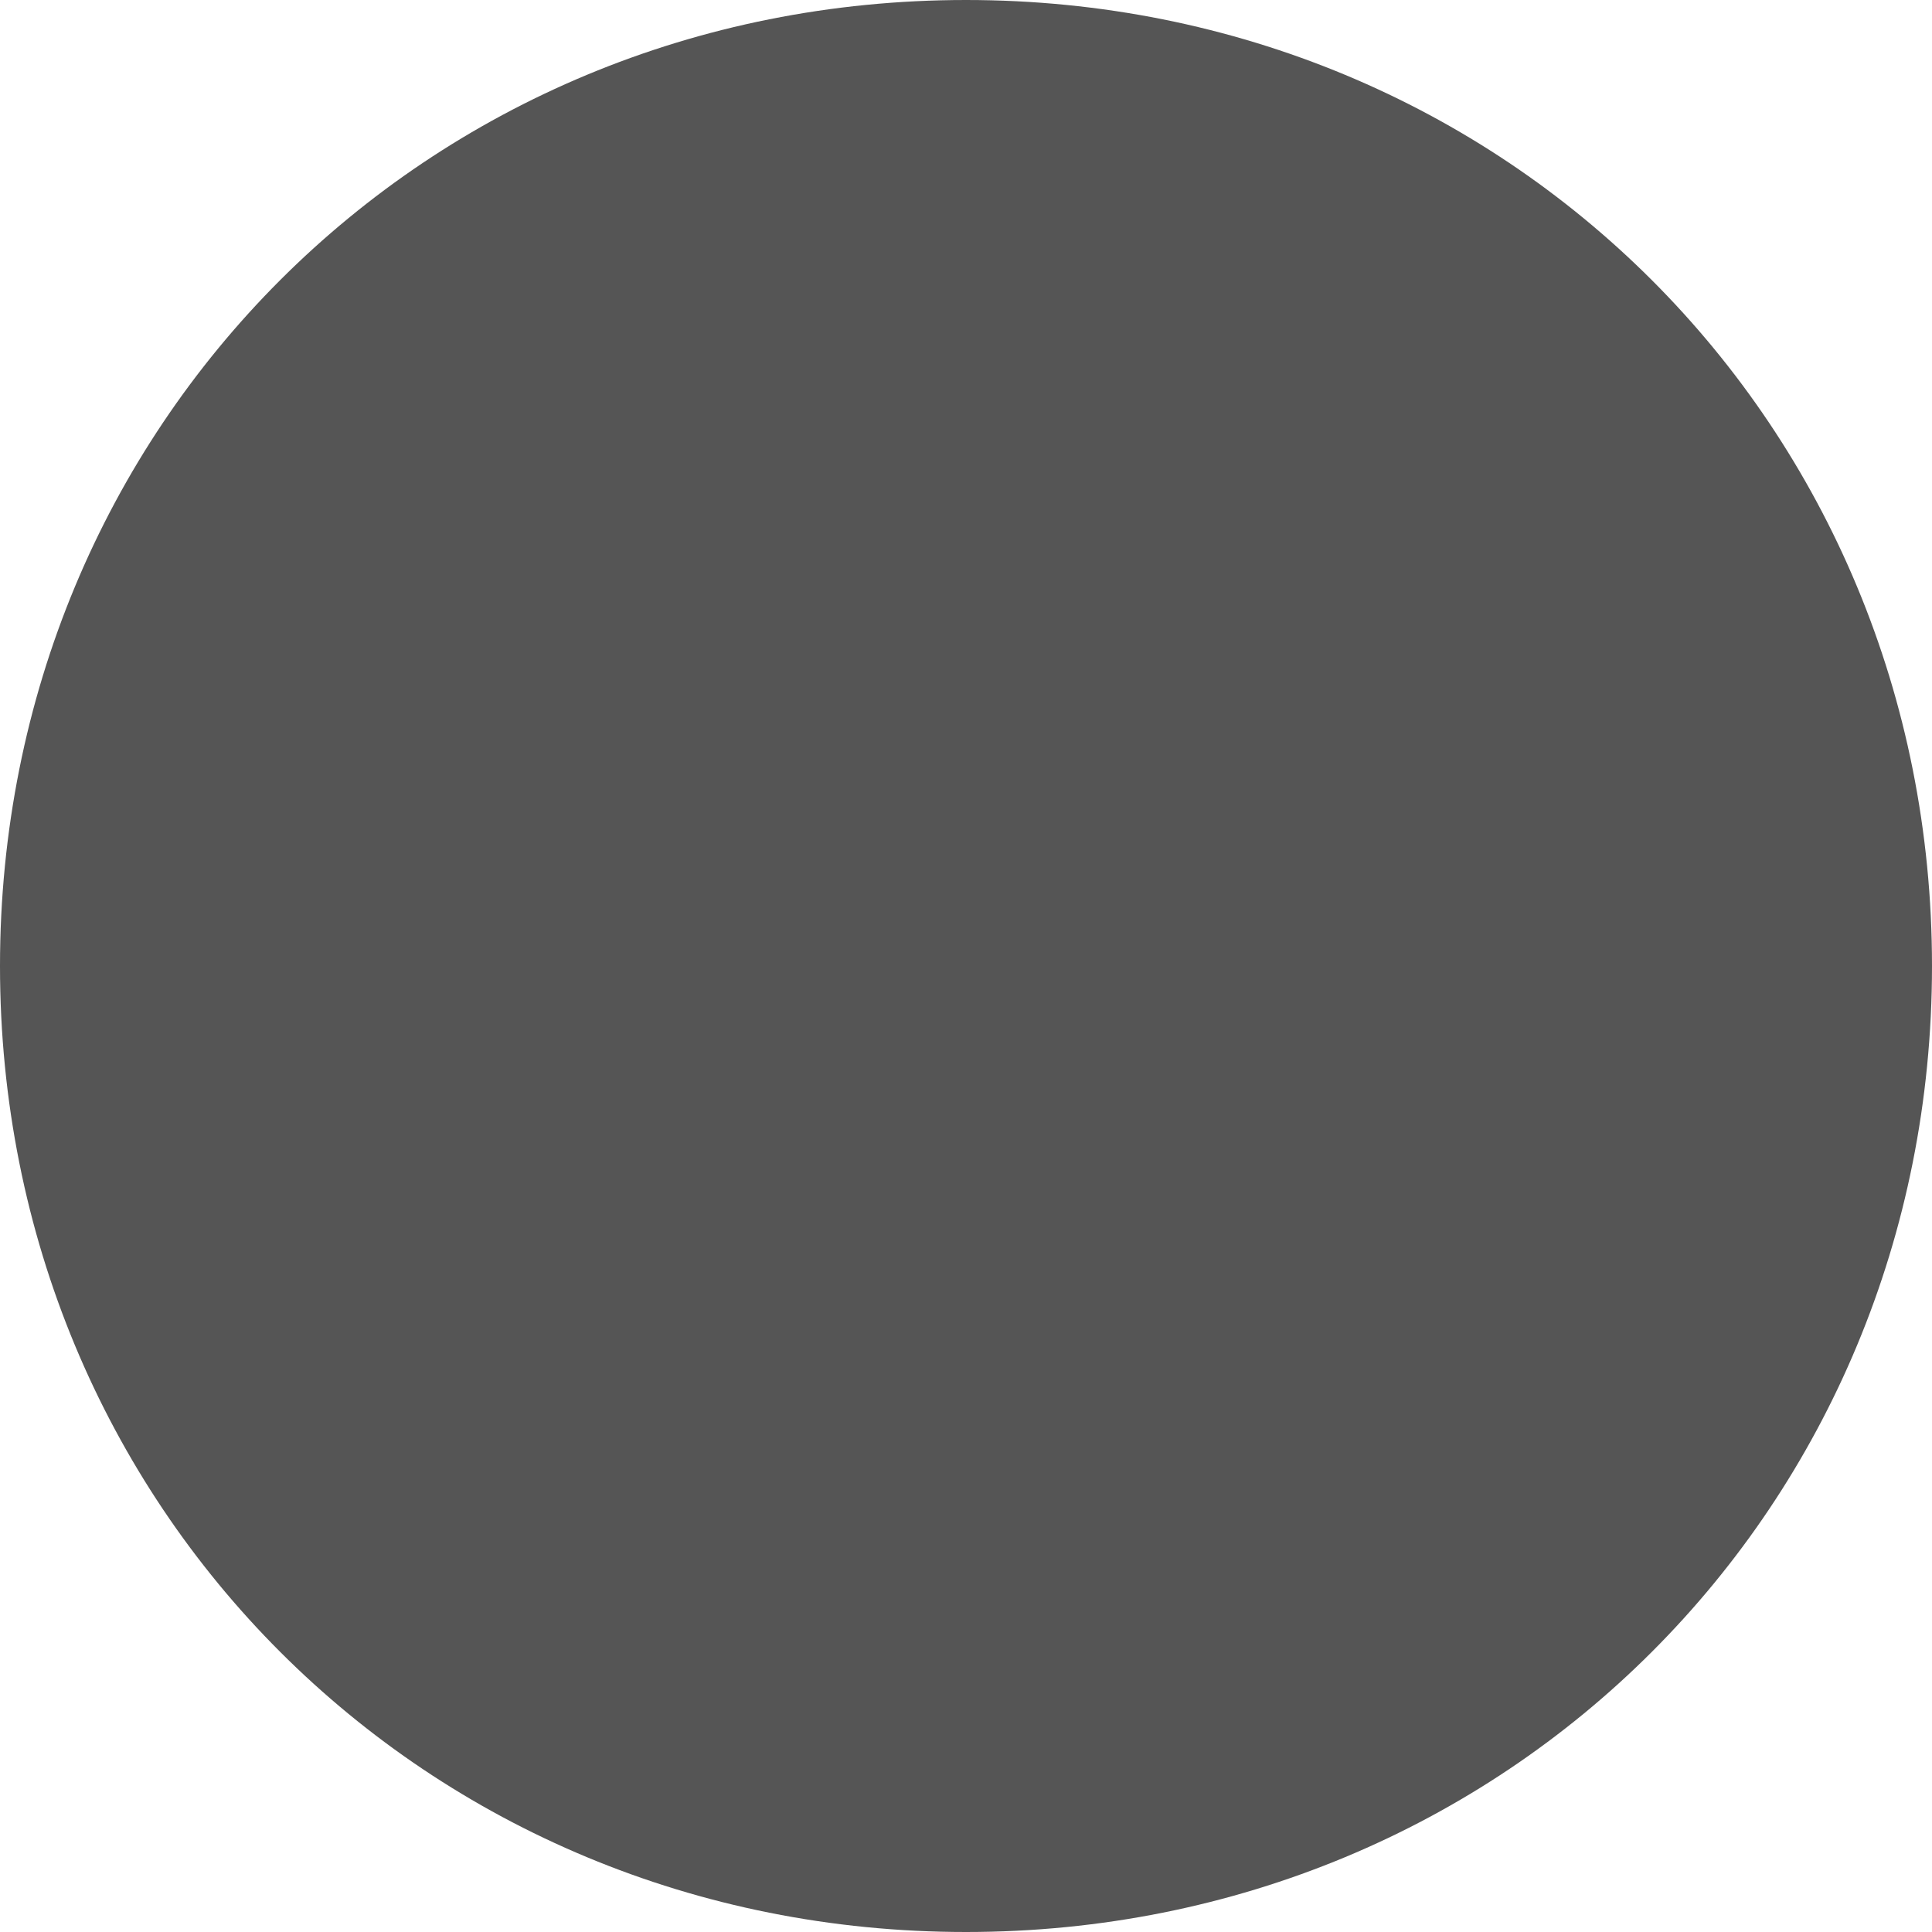
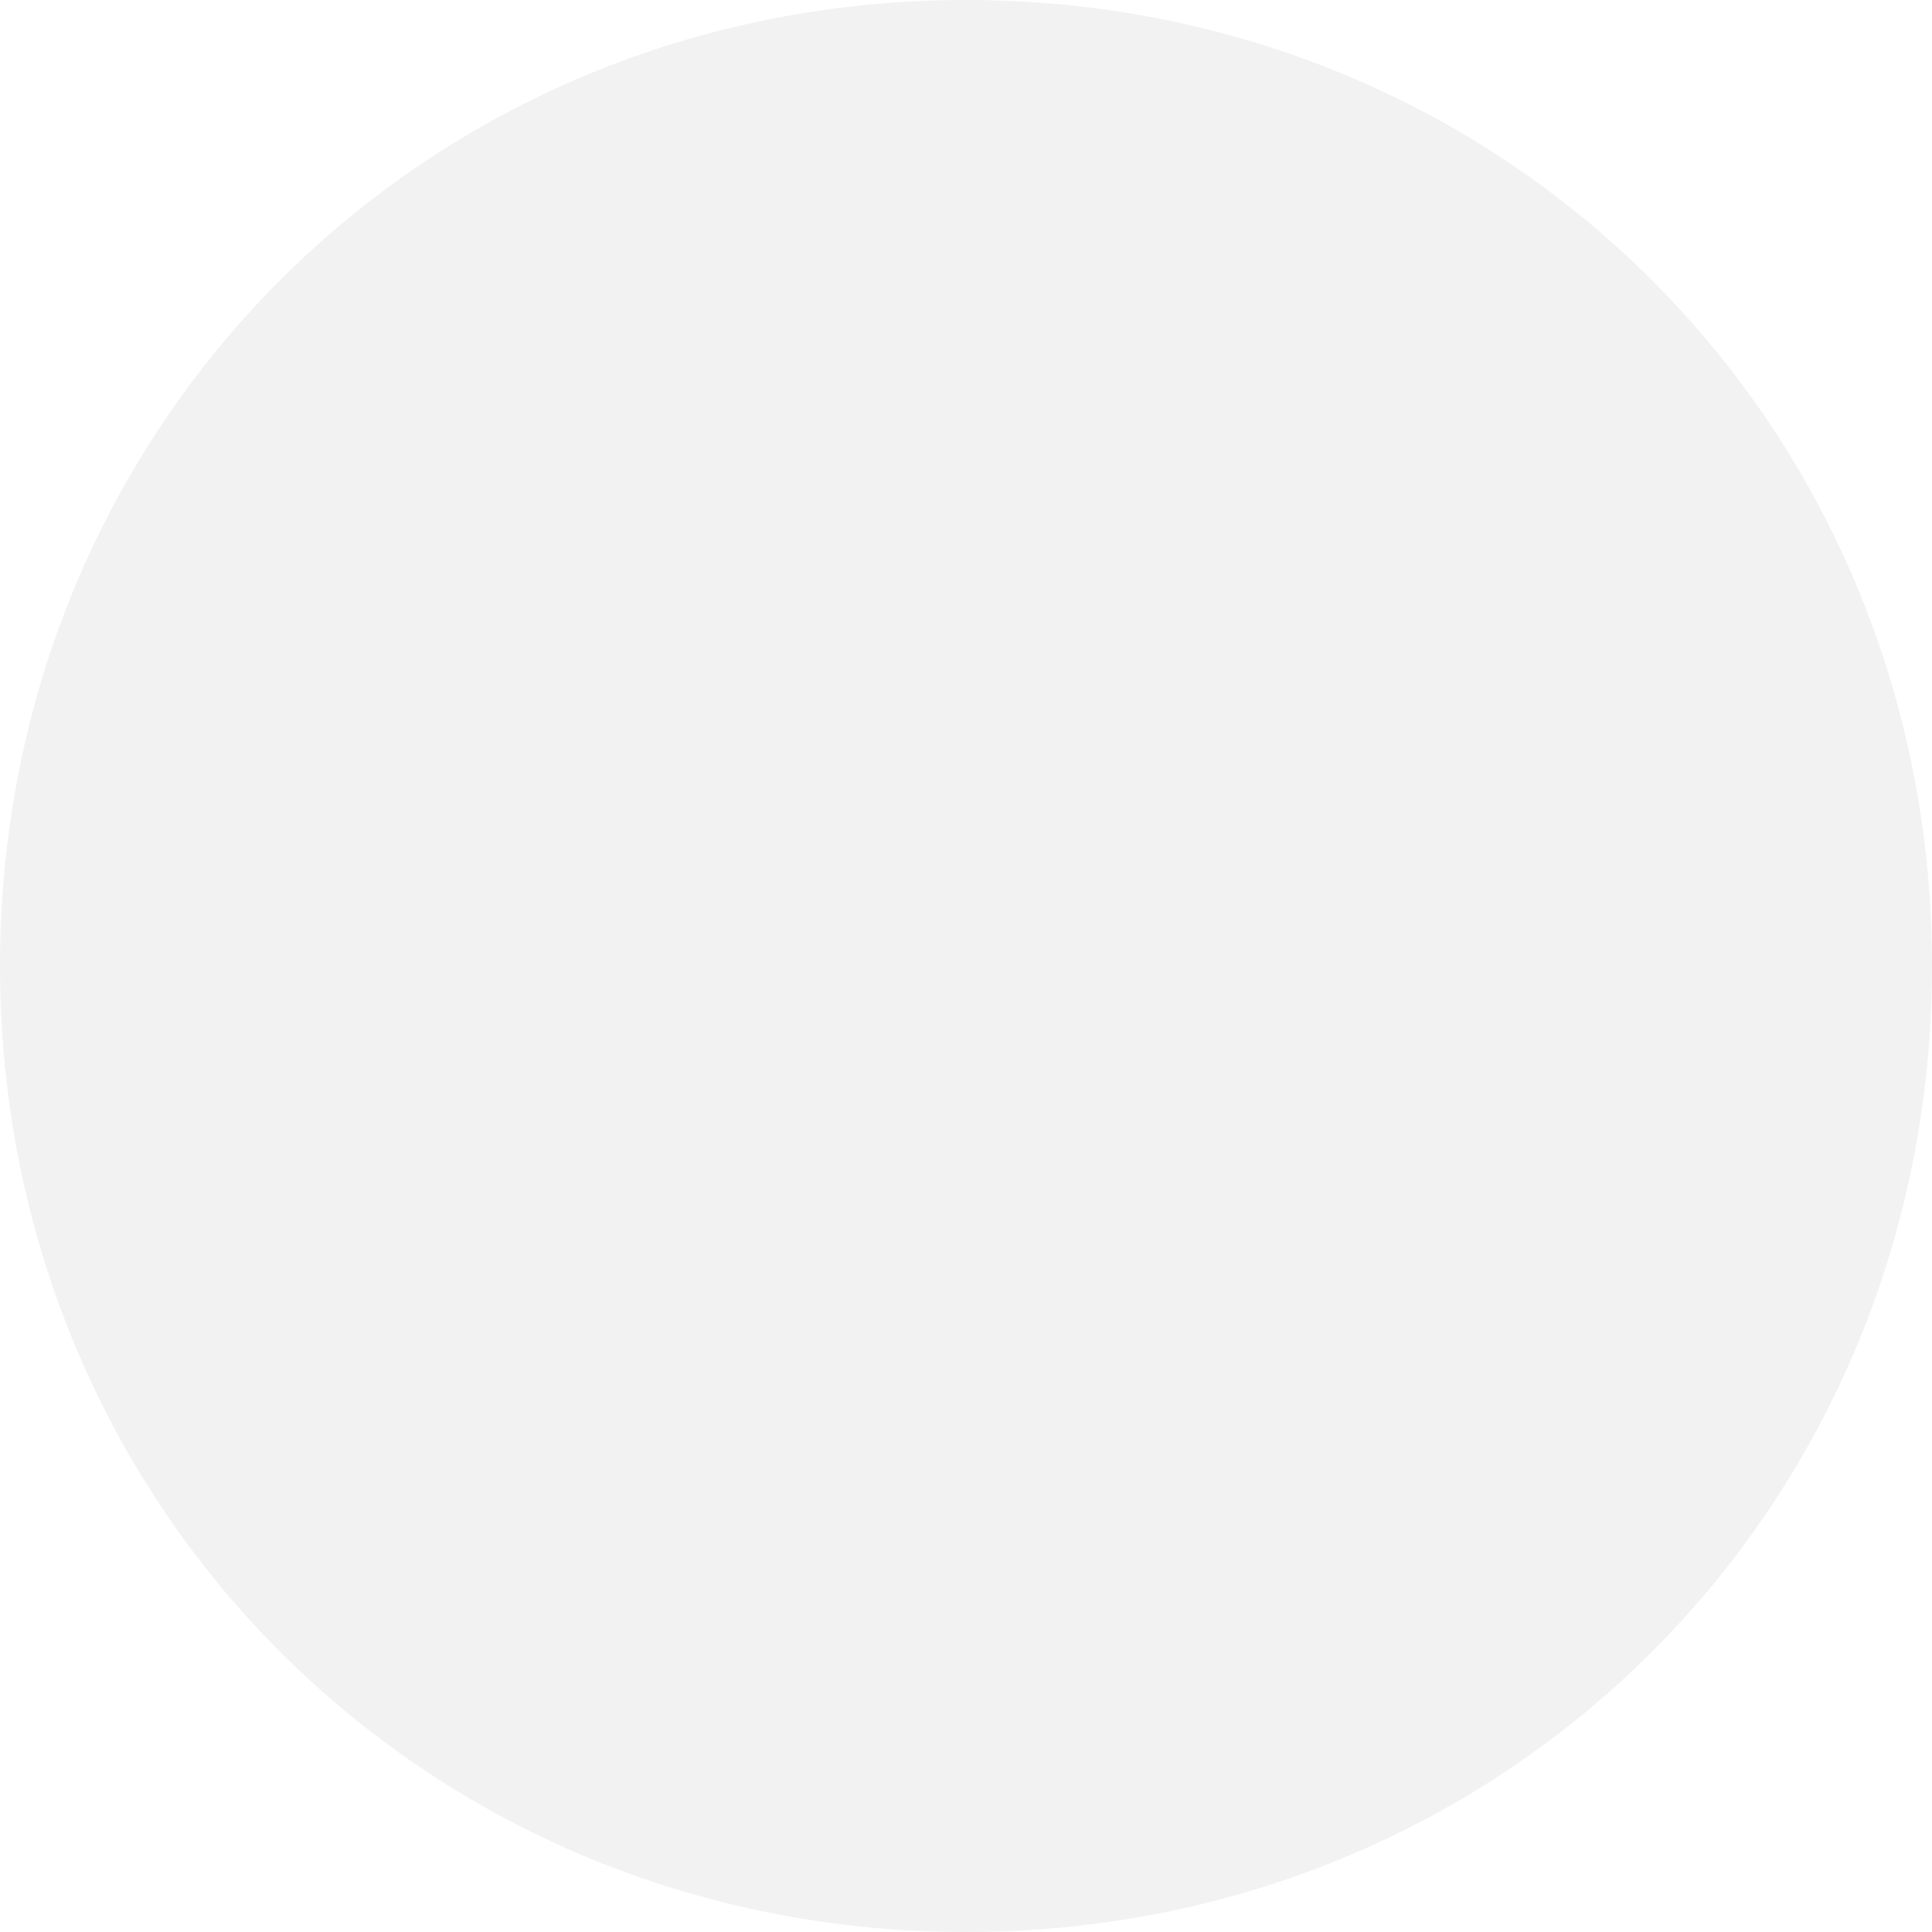
<svg xmlns="http://www.w3.org/2000/svg" version="1.1" width="6px" height="6px">
-   <g transform="matrix(1 0 0 1 -335 -162 )">
-     <path d="M 338 162  C 339.68 162  341 163.32  341 165  C 341 166.68  339.68 168  338 168  C 336.32 168  335 166.68  335 165  C 335 163.32  336.32 162  338 162  Z " fill-rule="nonzero" fill="#555555" stroke="none" />
+   <g transform="matrix(1 0 0 1 -381 -162 )">
+     <path d="M 384 162  C 385.68 162  387 163.32  387 165  C 387 166.68  385.68 168  384 168  C 382.32 168  381 166.68  381 165  C 381 163.32  382.32 162  384 162  Z " fill-rule="nonzero" fill="#f2f2f2" stroke="none" />
  </g>
</svg>
